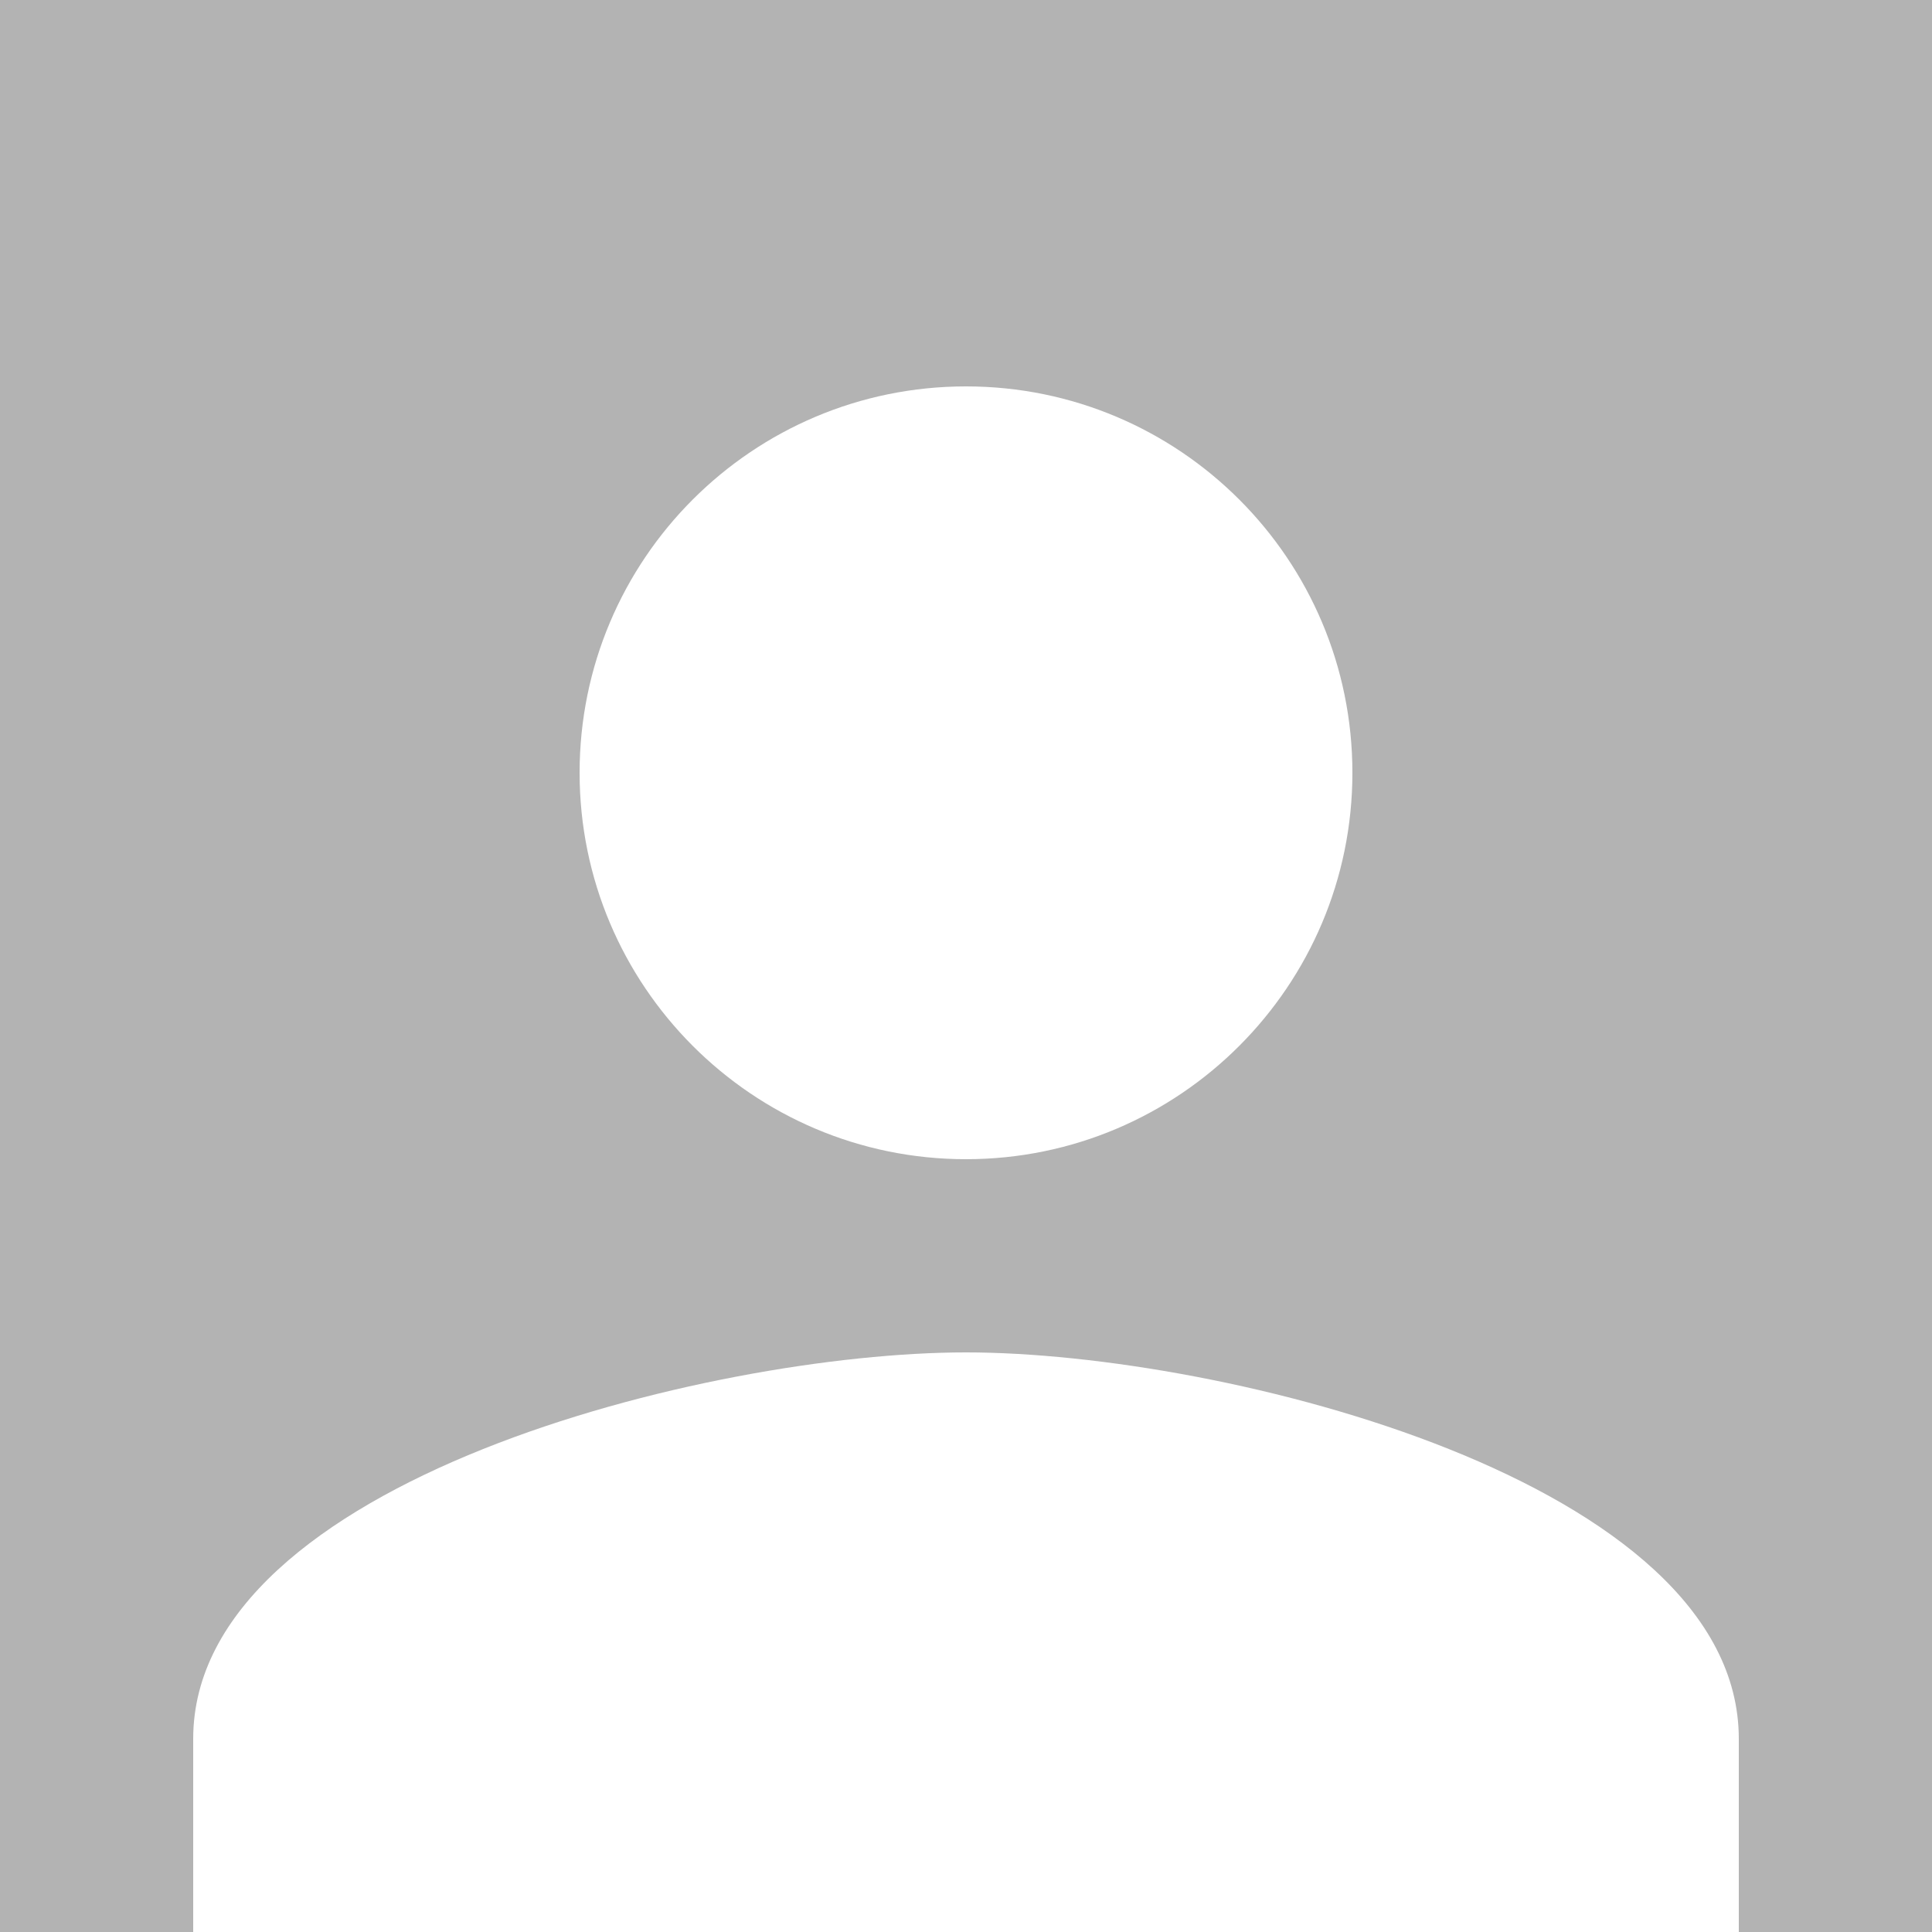
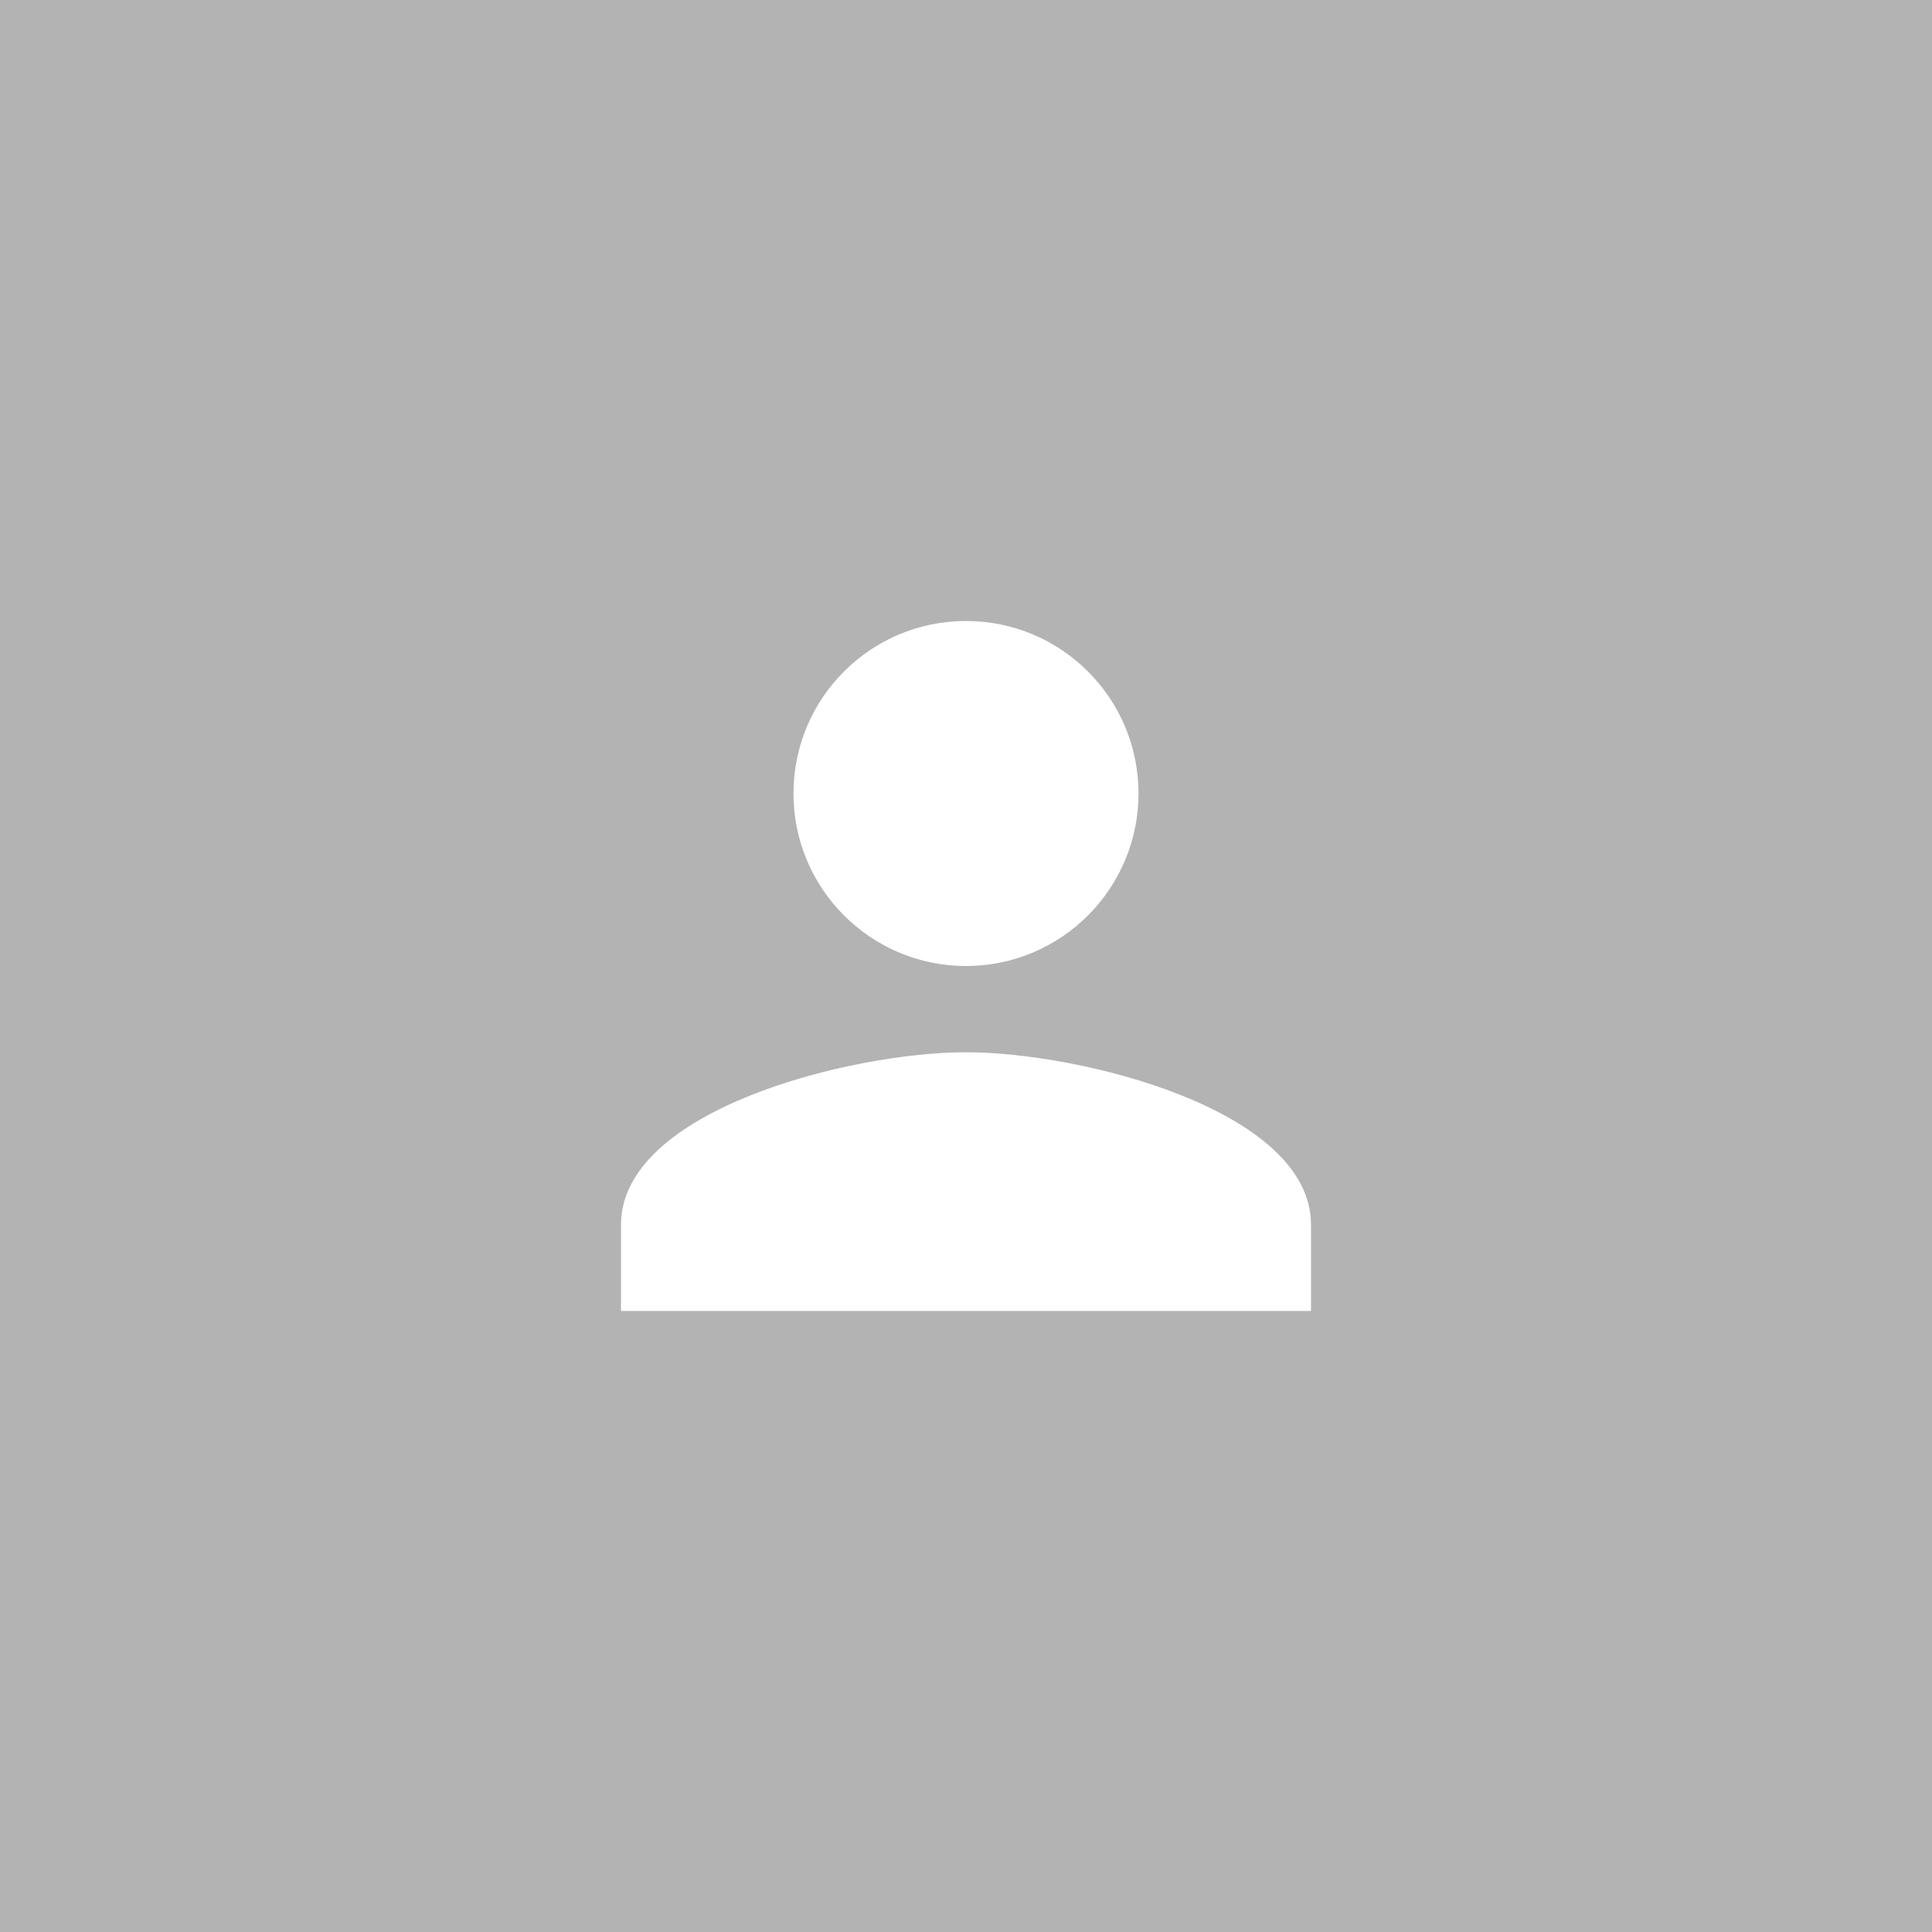
- <svg xmlns="http://www.w3.org/2000/svg" width="48" height="48" viewBox="0 0 48 48" id="svg2" version="1.1">
+ <svg xmlns="http://www.w3.org/2000/svg" width="56" height="56" viewBox="0 0 56 56" id="svg2" version="1.1">
  <defs id="defs10" />
-   <g id="g3764" transform="matrix(1.2,0,0,1.2,-4.8,0)">
-     <rect y="0" x="4" height="40" width="40" id="rect2989" style="fill:#b3b3b3;fill-opacity:1;stroke:none" />
-     <path style="fill:#ffffff;fill-opacity:1" id="path4" d="m 24,24 c 4.42,0 8,-3.59 8,-8 0,-4.42 -3.58,-8 -8,-8 -4.42,0 -8,3.58 -8,8 0,4.41 3.58,8 8,8 z m 0,4 C 18.67,28 8,30.67 8,36 v 4 H 40 V 36 C 40,30.67 29.33,28 24,28 z" />
+   <g id="g3764" transform="matrix(1.2,0,0,1.2,-4.8,8)">
+     <rect y="-6.667" x="4" height="46.667" width="46.667" id="rect2989" style="fill:#b3b3b3;fill-opacity:1;stroke:none" />
+     <rect style="fill:#b3b3b3;fill-opacity:1;stroke:none" id="rect3003" width="33.333" height="33.333" x="10.667" y="6.357829e-07" />
+     <path style="fill:#ffffff;fill-opacity:1" id="path4" d="M 27.333,16.667 C 29.635,16.667 31.5,14.797 31.5,12.5 c 0,-2.302 -1.865,-4.167 -4.167,-4.167 -2.302,0 -4.167,1.865 -4.167,4.167 0,2.297 1.865,4.167 4.167,4.167 z m 0,2.083 C 24.557,18.75 19,20.141 19,22.917 V 25 h 16.667 v -2.083 c 0,-2.776 -5.557,-4.167 -8.333,-4.167 z" />
  </g>
</svg>
